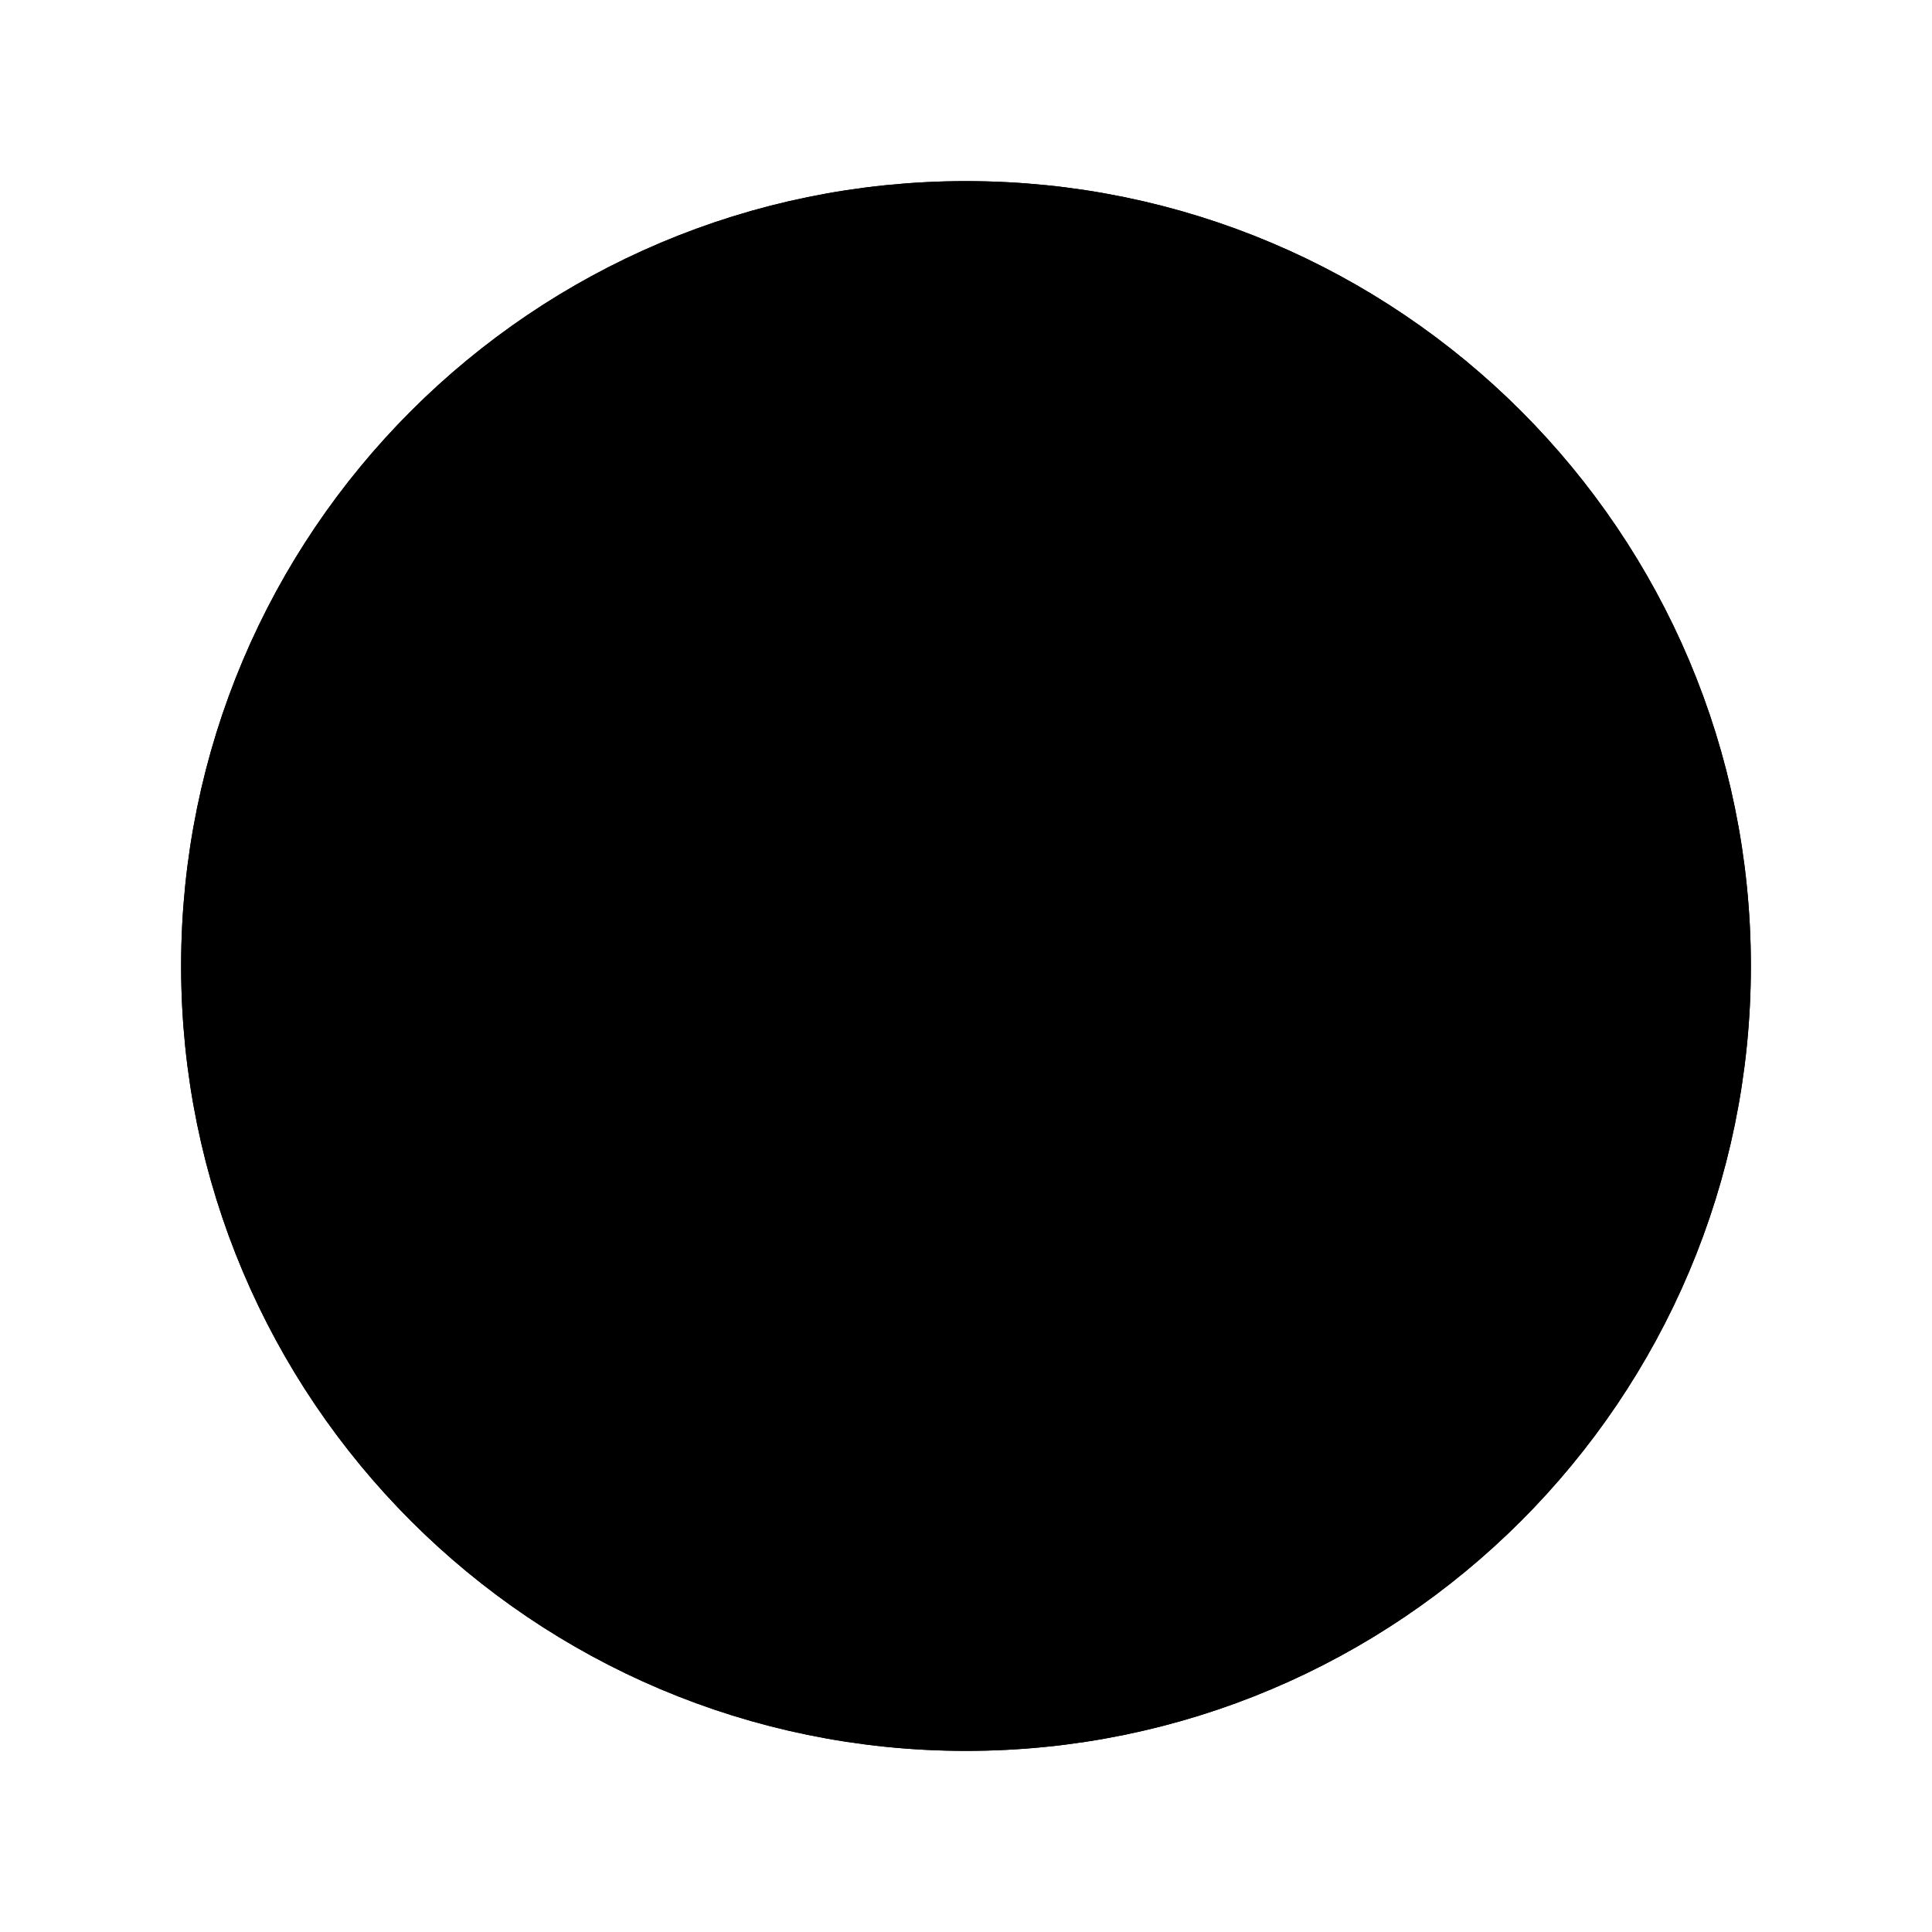
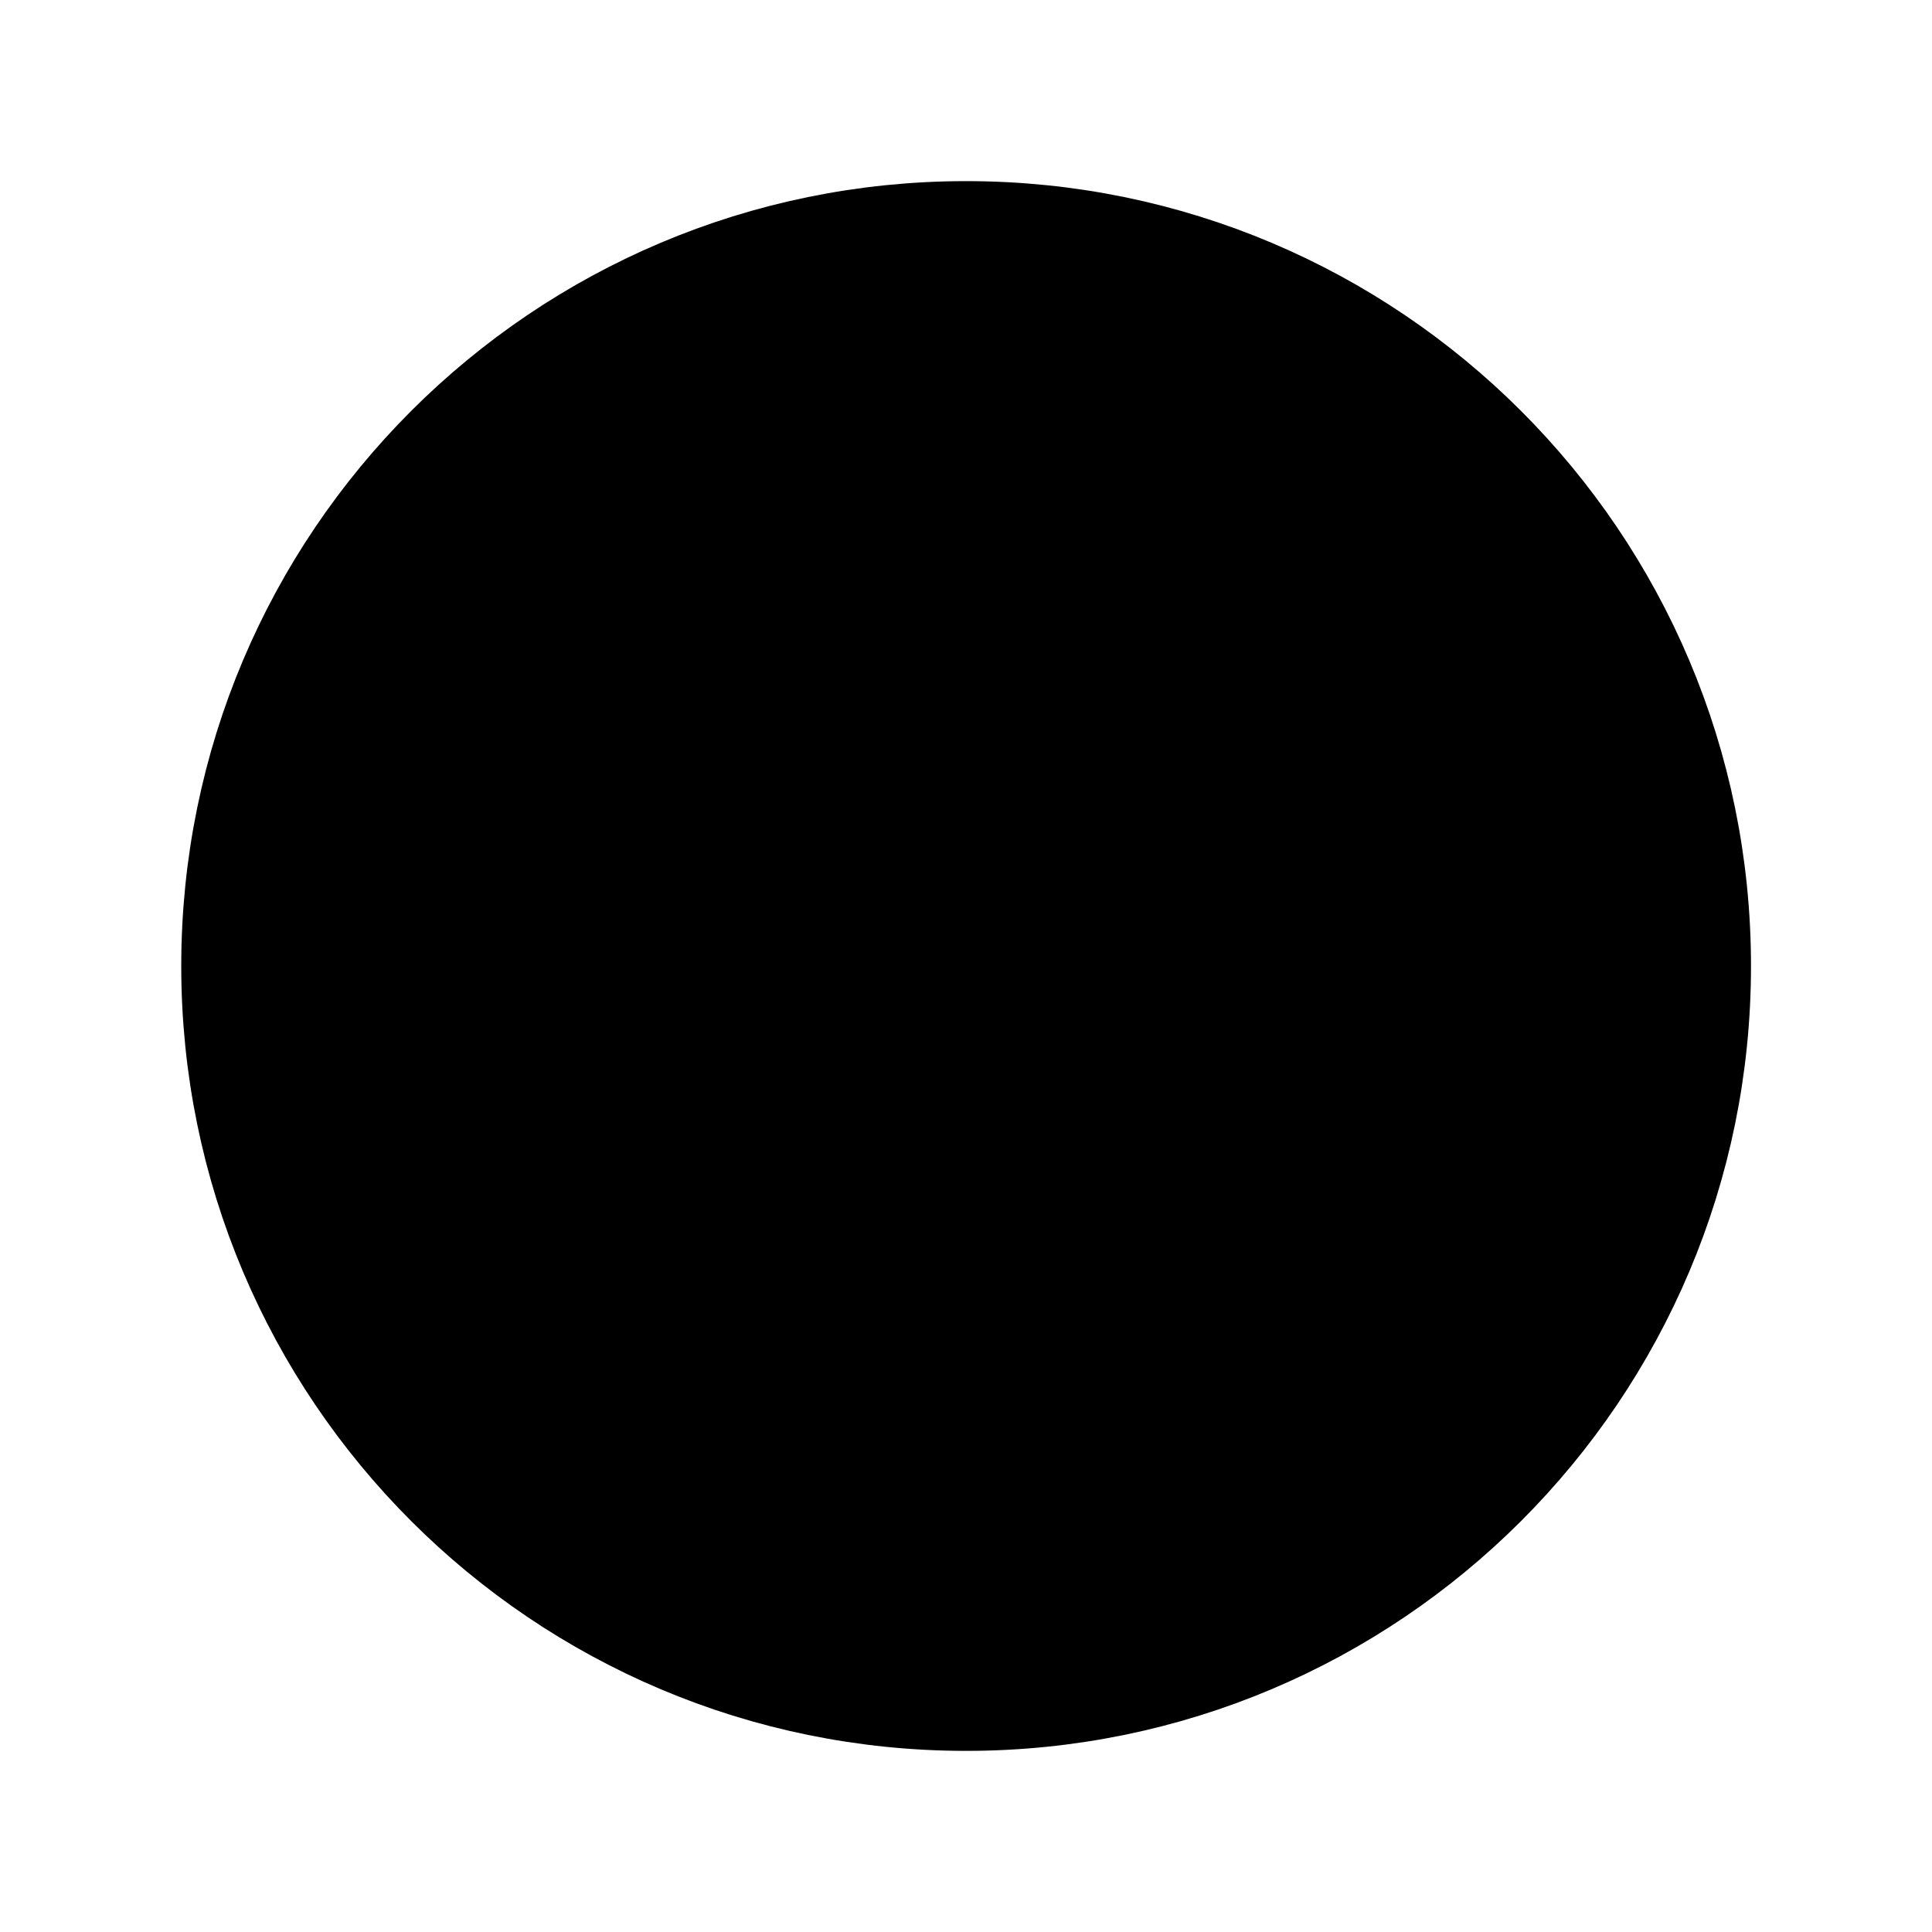
<svg xmlns="http://www.w3.org/2000/svg" width="16" height="16" viewBox="0 0 16 16" fill="none">
-   <path d="M8 14C11.314 14 14 11.314 14 8C14 4.686 11.314 2 8 2C4.686 2 2 4.686 2 8C2 11.314 4.686 14 8 14Z" fill="currentColor" stroke="currentColor" />
-   <path d="M8 14C11.314 14 14 11.314 14 8C14 4.686 11.314 2 8 2C4.686 2 2 4.686 2 8C2 11.314 4.686 14 8 14Z" stroke="currentColor" stroke-linecap="round" stroke-linejoin="round" />
-   <path d="M8 11.5C8.276 11.5 8.5 11.276 8.5 11C8.5 10.724 8.276 10.5 8 10.5C7.724 10.5 7.5 10.724 7.5 11C7.5 11.276 7.724 11.5 8 11.5Z" stroke="current" />
-   <path d="M8 9.5V8.5C8.346 8.5 8.684 8.397 8.972 8.205C9.26 8.013 9.484 7.739 9.617 7.42C9.749 7.1 9.784 6.748 9.716 6.409C9.649 6.069 9.482 5.757 9.237 5.513C8.993 5.268 8.681 5.101 8.341 5.034C8.002 4.966 7.65 5.001 7.33 5.133C7.011 5.266 6.737 5.49 6.545 5.778C6.353 6.066 6.25 6.404 6.25 6.75" stroke="current" stroke-linecap="round" stroke-linejoin="round" />
+   <path d="M8.001 14C11.315 14 14.001 11.314 14.001 8C14.001 4.686 11.315 2 8.001 2C4.687 2 2.001 4.686 2.001 8C2.001 11.314 4.687 14 8.001 14Z" fill="currentColor" stroke="currentColor" stroke-linecap="round" stroke-linejoin="round" />
+   <path d="M8 11.6C8.221 11.6 8.4 11.421 8.4 11.2C8.4 10.979 8.221 10.8 8 10.8C7.779 10.8 7.6 10.979 7.6 11.2C7.6 11.421 7.779 11.6 8 11.6Z" fill="current" />
+   <path d="M8.001 9.5V8.5C8.347 8.5 8.685 8.397 8.973 8.205C9.261 8.013 9.485 7.739 9.618 7.42C9.75 7.1 9.785 6.748 9.717 6.409C9.65 6.069 9.483 5.757 9.238 5.513C8.994 5.268 8.682 5.101 8.342 5.034C8.003 4.966 7.651 5.001 7.331 5.133C7.012 5.266 6.738 5.49 6.546 5.778C6.354 6.066 6.251 6.404 6.251 6.75" stroke="current" stroke-width="1.5" stroke-linecap="round" stroke-linejoin="round" />
</svg>
